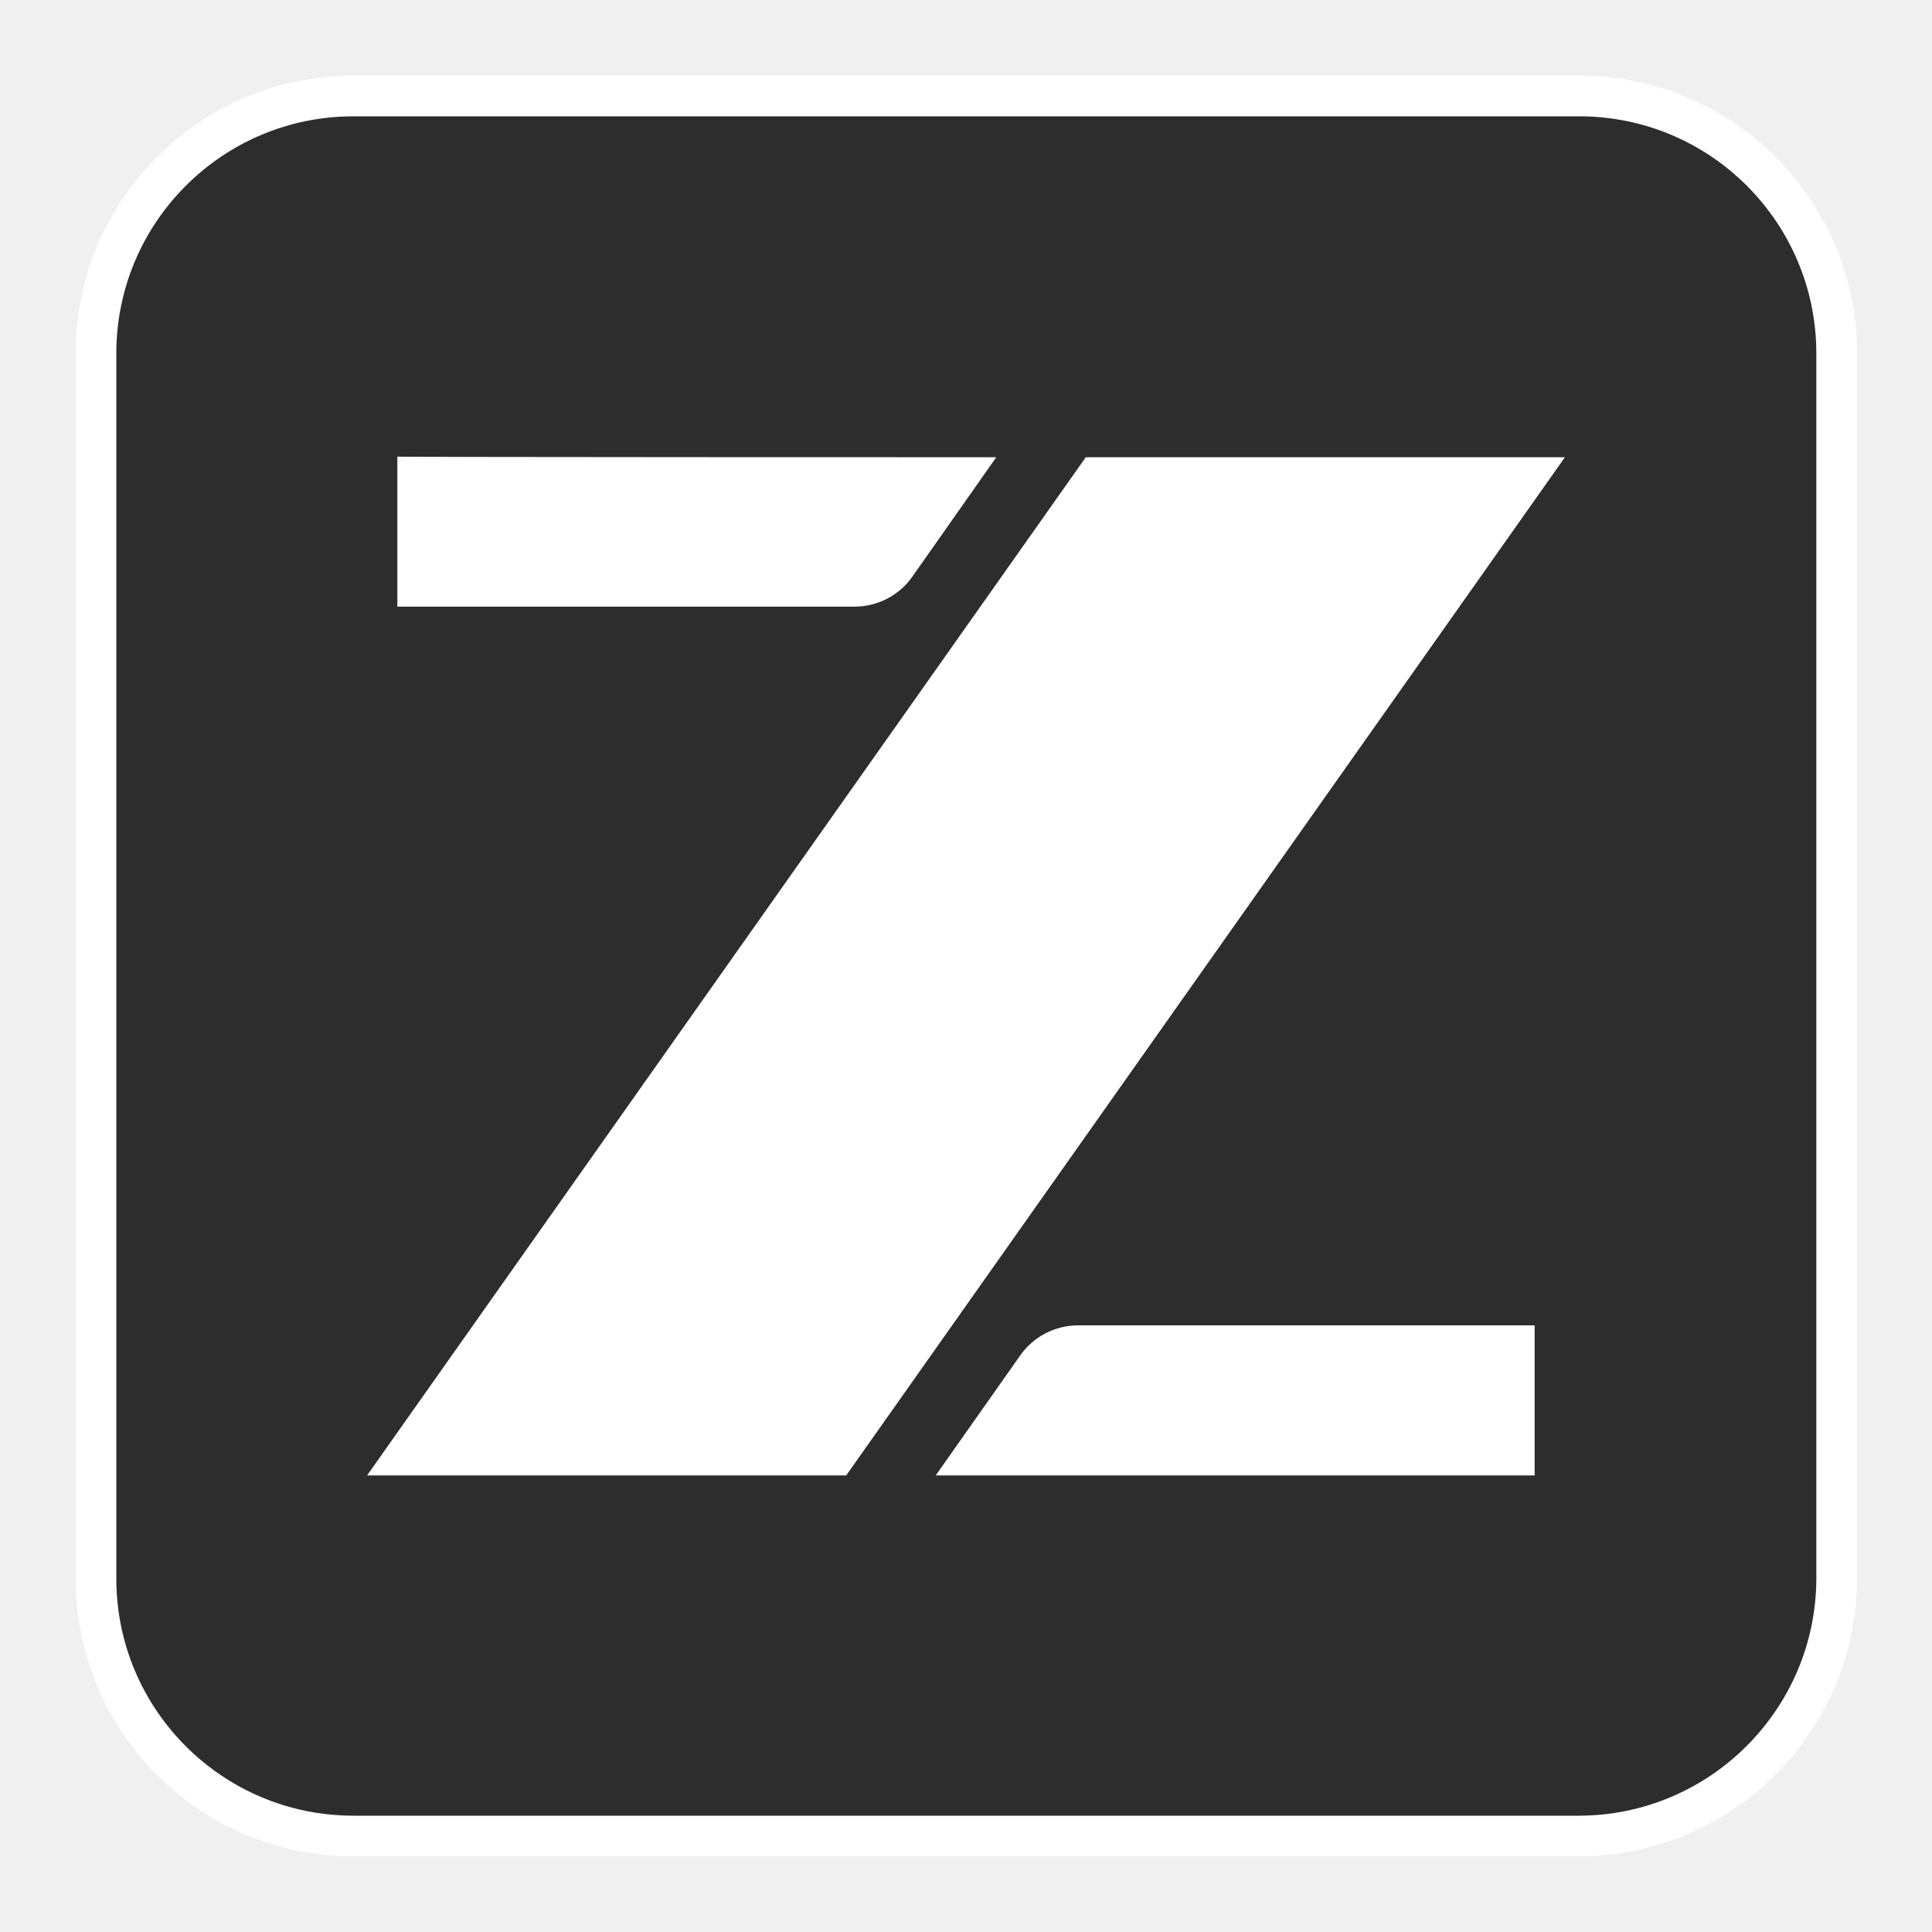
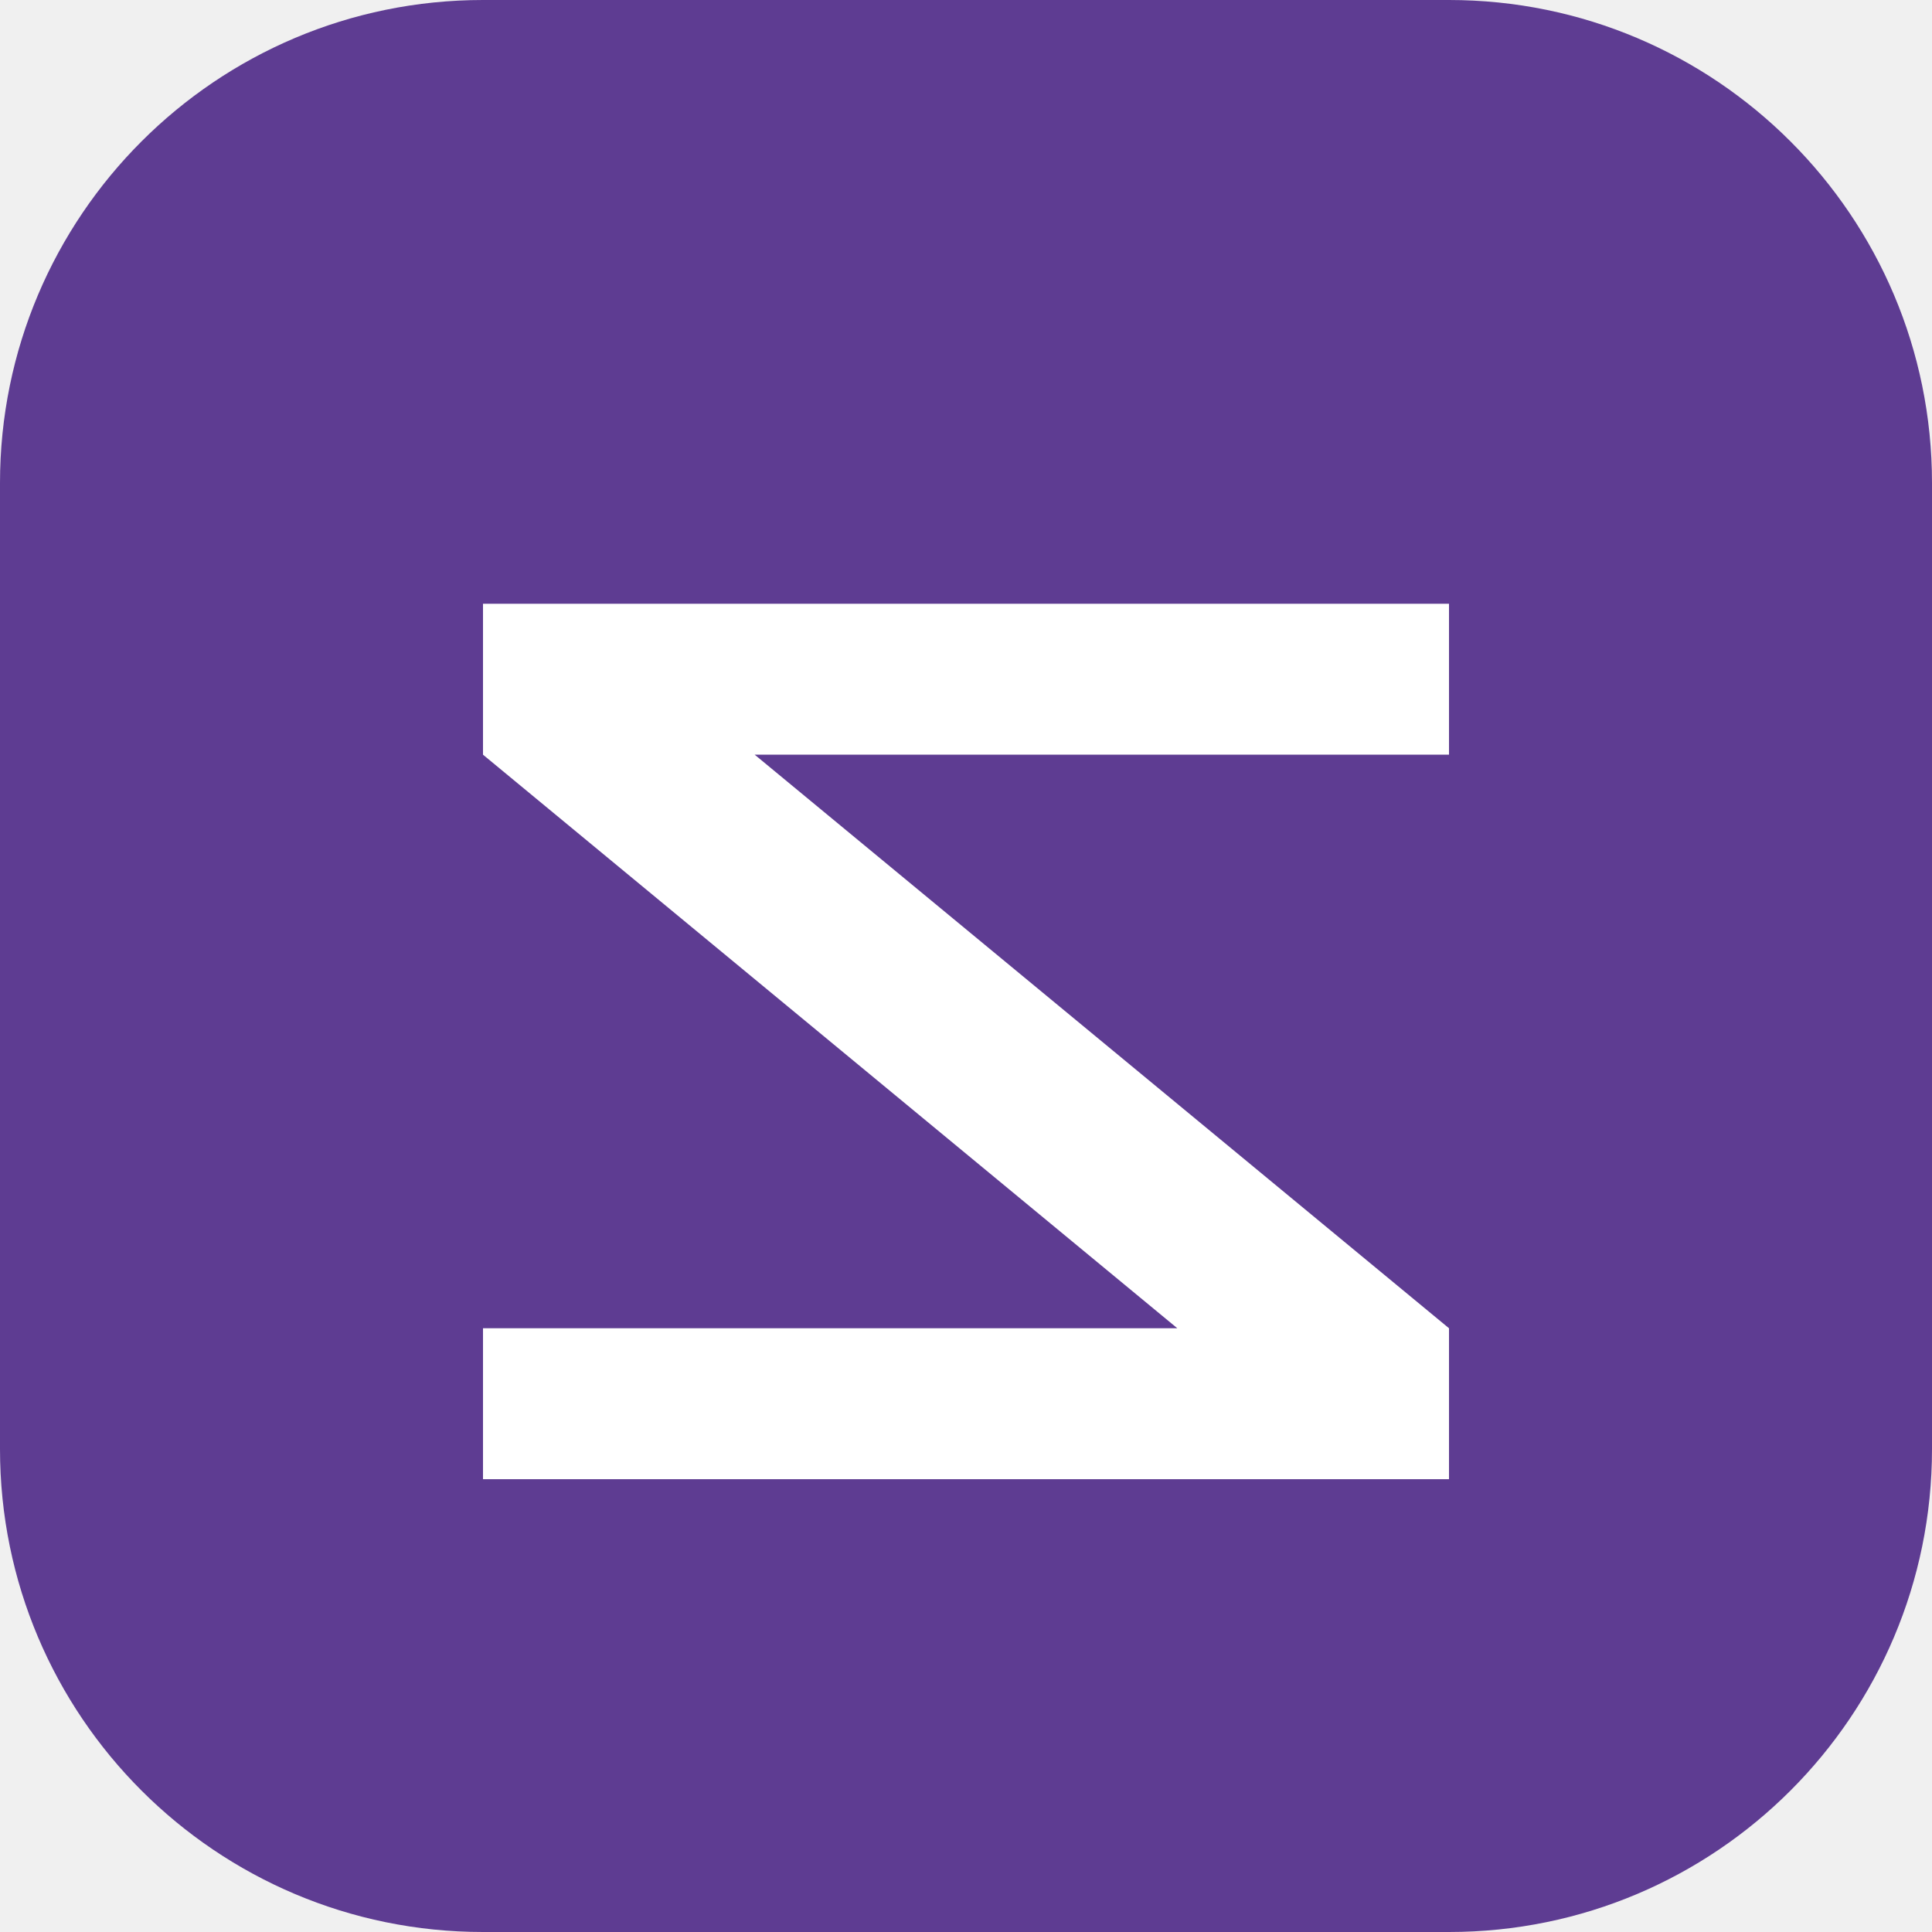
- <svg xmlns="http://www.w3.org/2000/svg" version="1.1" x="0px" y="0px" viewBox="0 0 30 30" style="enable-background:new 0 0 30 30;" xml:space="preserve">
-   <defs>
-     <style type="text/css">
-     .st194{fill:#2D2D2D;stroke:#FFFFFF;stroke-width:0.632;stroke-miterlimit:10;}
-     .st23{fill:#FFFFFF;}
- 
-     .z-breathe {
-       animation: breathe 2.5s ease-in-out infinite;
-     }
- 
-     @keyframes breathe {
-       0%, 100% { opacity: 0.7; }
-       50% { opacity: 1; }
-     }
-   </style>
-   </defs>
-   <g>
-     <path class="st194" d="M24.51,28.51H5.49c-2.21,0-4-1.79-4-4V5.49c0-2.21,1.79-4,4-4h19.03c2.21,0,4,1.79,4,4v19.03     C28.51,26.72,26.72,28.51,24.51,28.51z" />
-     <g class="z-breathe">
-       <path class="st23" d="M15.47,7.1l-1.3,1.85c-0.2,0.29-0.54,0.47-0.9,0.47h-7.1V7.09C6.16,7.1,15.47,7.1,15.47,7.1z" />
-       <polygon class="st23" points="24.3,7.1 13.14,22.91 5.7,22.91 16.86,7.1" />
-       <path class="st23" d="M14.53,22.91l1.31-1.86c0.2-0.29,0.54-0.47,0.9-0.47h7.09v2.33H14.53z" />
-     </g>
-   </g>
+ <svg xmlns="http://www.w3.org/2000/svg" viewBox="0 0 32 32" fill="none">
+   <rect width="32" height="32" rx="8" fill="#5e3c92" />
+   <path d="M8 10h16v2.5H12.5L24 22v2.5H8V22h11.5L8 12.5V10z" fill="white" />
</svg>
